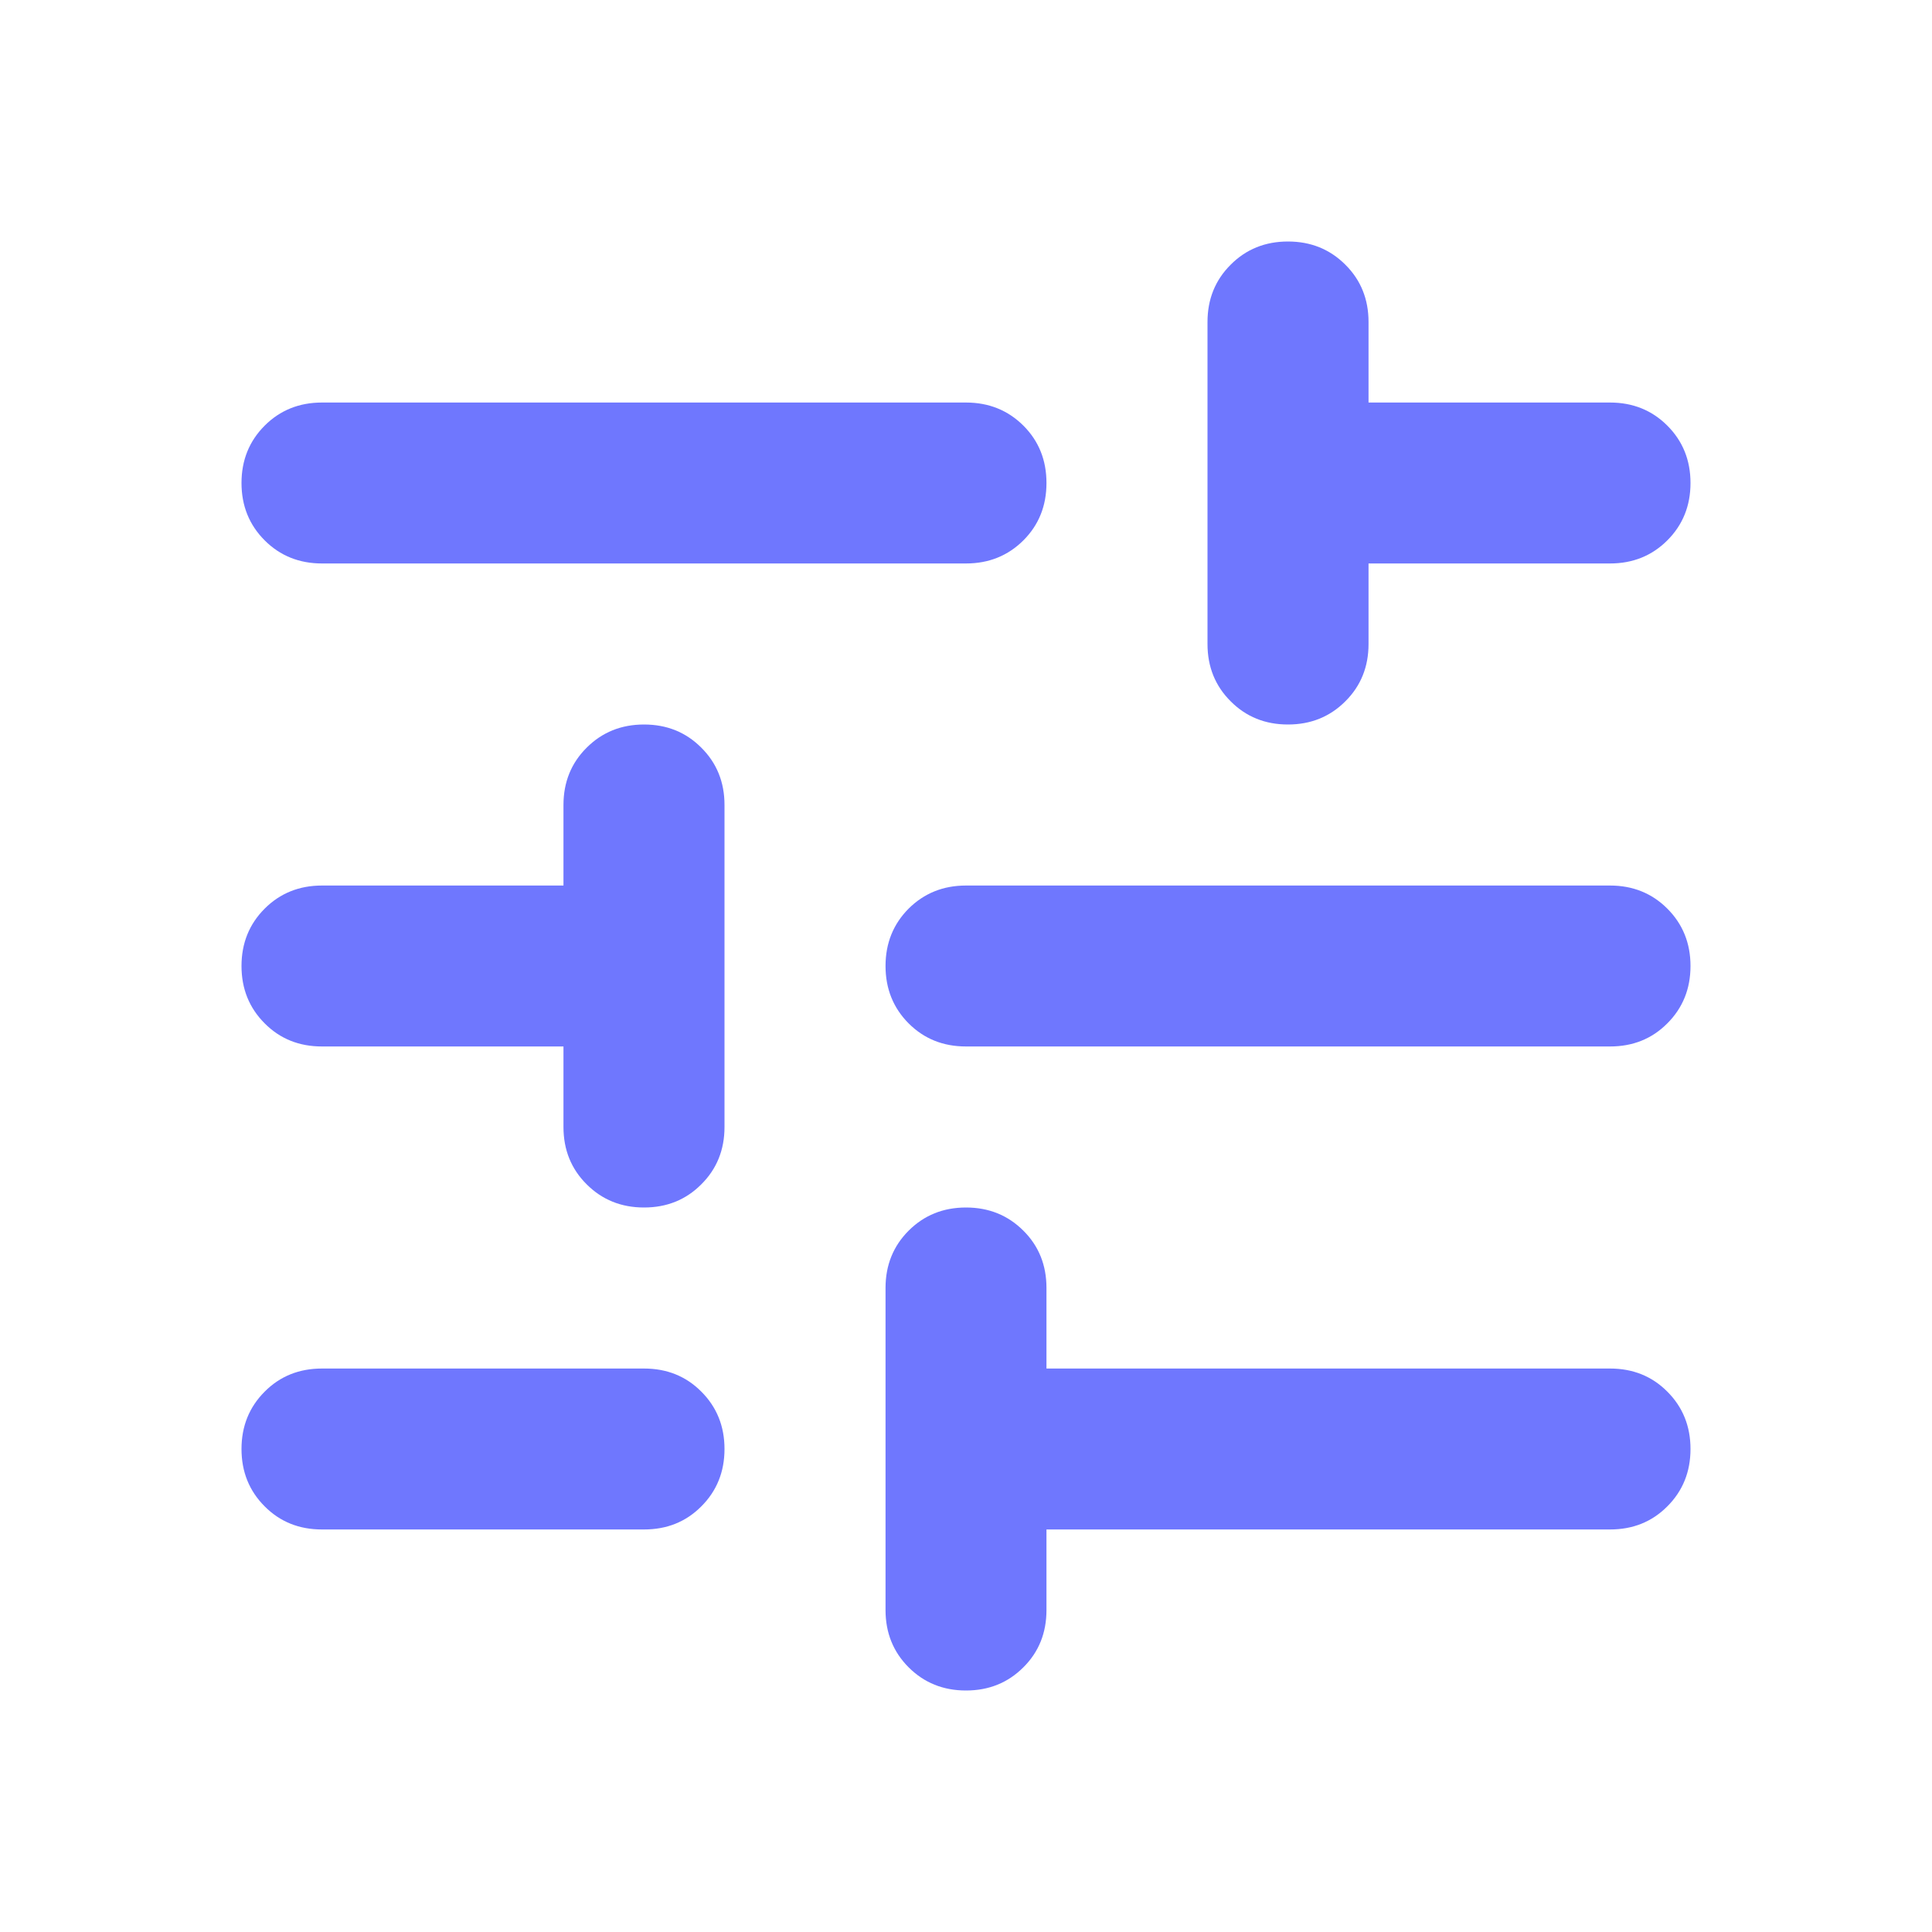
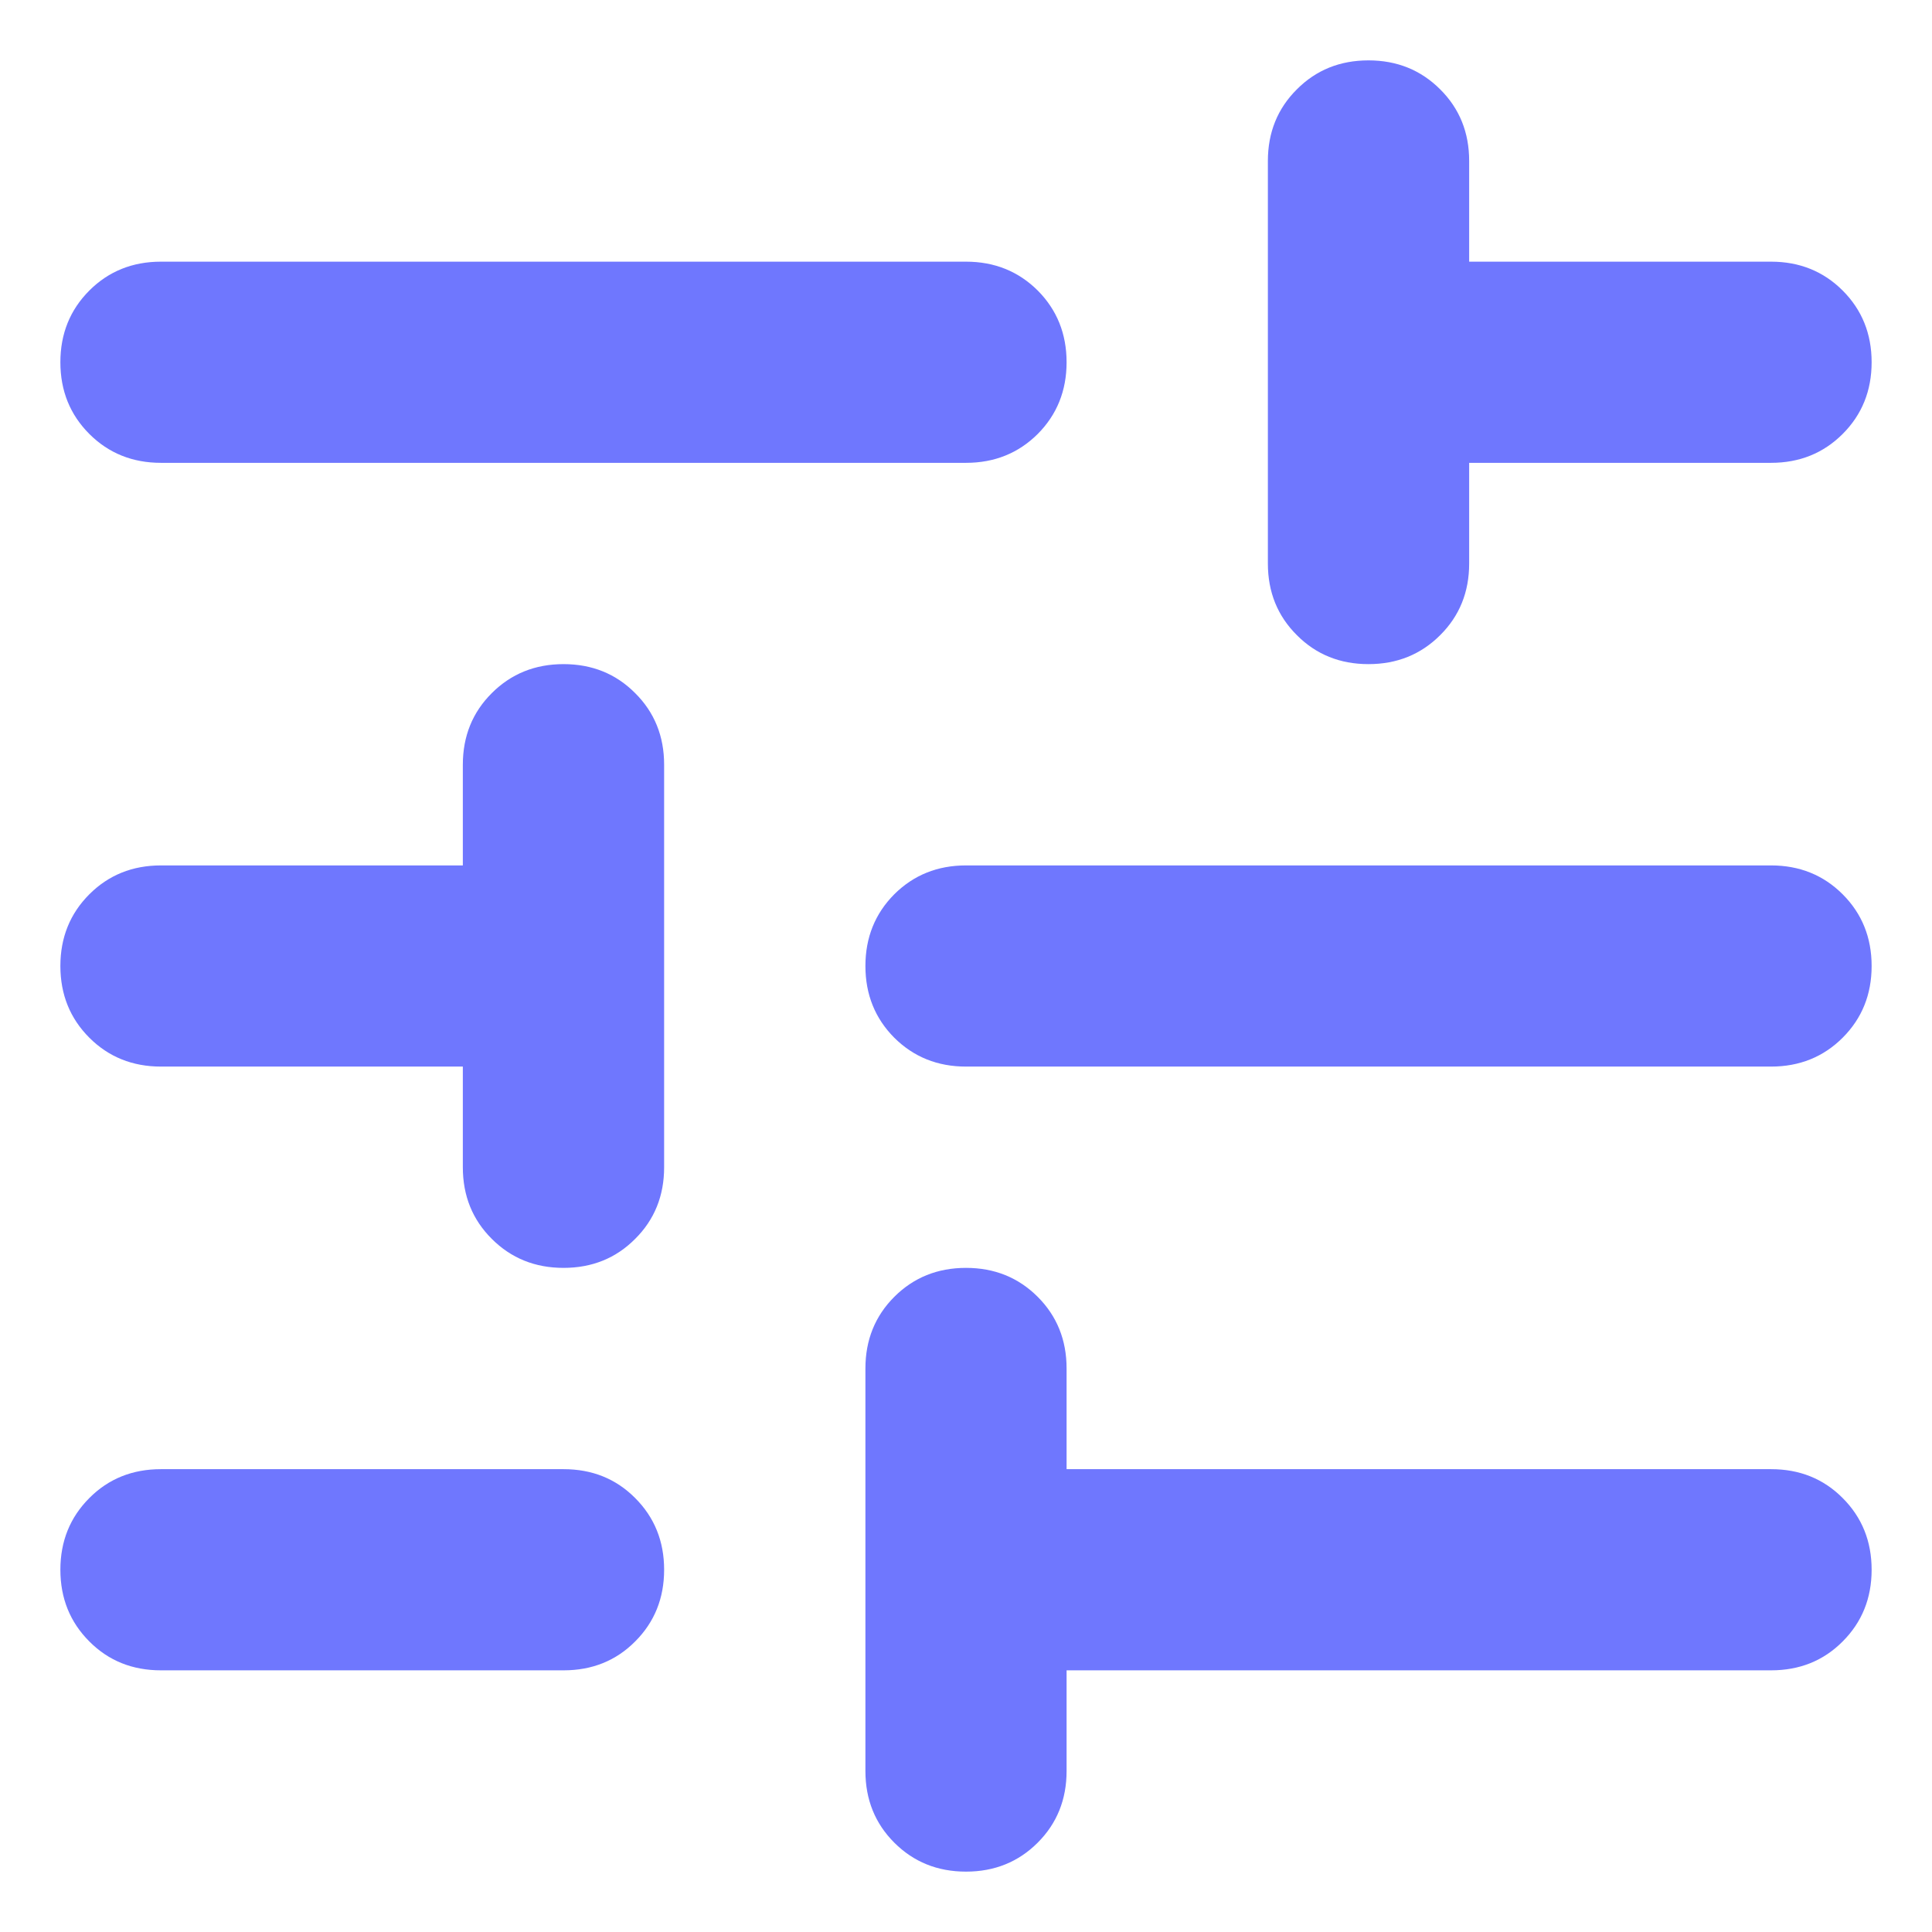
- <svg xmlns="http://www.w3.org/2000/svg" width="20" height="20" viewBox="0 0 20 20" fill="none">
-   <path d="M10 17.5C9.764 17.5 9.566 17.42 9.406 17.26C9.247 17.101 9.167 16.903 9.167 16.667V13.333C9.167 13.097 9.247 12.899 9.406 12.74C9.566 12.58 9.764 12.5 10 12.5C10.236 12.5 10.434 12.58 10.594 12.74C10.754 12.899 10.833 13.097 10.833 13.333V14.167H16.667C16.903 14.167 17.101 14.246 17.26 14.406C17.42 14.566 17.5 14.764 17.5 15C17.5 15.236 17.42 15.434 17.26 15.594C17.101 15.754 16.903 15.833 16.667 15.833H10.833V16.667C10.833 16.903 10.754 17.101 10.594 17.26C10.434 17.42 10.236 17.5 10 17.5ZM3.333 15.833C3.097 15.833 2.899 15.754 2.74 15.594C2.58 15.434 2.5 15.236 2.5 15C2.5 14.764 2.58 14.566 2.74 14.406C2.899 14.246 3.097 14.167 3.333 14.167H6.667C6.903 14.167 7.101 14.246 7.26 14.406C7.42 14.566 7.5 14.764 7.5 15C7.5 15.236 7.42 15.434 7.26 15.594C7.101 15.754 6.903 15.833 6.667 15.833H3.333ZM6.667 12.5C6.431 12.5 6.233 12.42 6.073 12.26C5.913 12.101 5.833 11.903 5.833 11.667V10.833H3.333C3.097 10.833 2.899 10.754 2.74 10.594C2.58 10.434 2.5 10.236 2.5 10C2.5 9.764 2.58 9.566 2.74 9.406C2.899 9.247 3.097 9.167 3.333 9.167H5.833V8.333C5.833 8.097 5.913 7.899 6.073 7.74C6.233 7.58 6.431 7.5 6.667 7.5C6.903 7.5 7.101 7.58 7.26 7.74C7.42 7.899 7.5 8.097 7.5 8.333V11.667C7.5 11.903 7.42 12.101 7.26 12.26C7.101 12.42 6.903 12.5 6.667 12.5ZM10 10.833C9.764 10.833 9.566 10.754 9.406 10.594C9.247 10.434 9.167 10.236 9.167 10C9.167 9.764 9.247 9.566 9.406 9.406C9.566 9.247 9.764 9.167 10 9.167H16.667C16.903 9.167 17.101 9.247 17.26 9.406C17.42 9.566 17.5 9.764 17.5 10C17.5 10.236 17.42 10.434 17.26 10.594C17.101 10.754 16.903 10.833 16.667 10.833H10ZM13.333 7.5C13.097 7.5 12.899 7.42 12.74 7.26C12.58 7.101 12.5 6.903 12.5 6.667V3.333C12.5 3.097 12.58 2.899 12.74 2.74C12.899 2.58 13.097 2.5 13.333 2.5C13.569 2.5 13.767 2.58 13.927 2.74C14.087 2.899 14.167 3.097 14.167 3.333V4.167H16.667C16.903 4.167 17.101 4.247 17.26 4.406C17.42 4.566 17.5 4.764 17.5 5C17.5 5.236 17.42 5.434 17.26 5.594C17.101 5.753 16.903 5.833 16.667 5.833H14.167V6.667C14.167 6.903 14.087 7.101 13.927 7.26C13.767 7.42 13.569 7.5 13.333 7.5ZM3.333 5.833C3.097 5.833 2.899 5.753 2.74 5.594C2.58 5.434 2.5 5.236 2.5 5C2.5 4.764 2.58 4.566 2.74 4.406C2.899 4.247 3.097 4.167 3.333 4.167H10C10.236 4.167 10.434 4.247 10.594 4.406C10.754 4.566 10.833 4.764 10.833 5C10.833 5.236 10.754 5.434 10.594 5.594C10.434 5.753 10.236 5.833 10 5.833H3.333Z" fill="#6F77FE" />
+ <svg xmlns="http://www.w3.org/2000/svg" width="16" height="16" viewBox="0 0 16 16" fill="none">
+   <path d="M8 15.5C7.764 15.5 7.566 15.42 7.406 15.26C7.247 15.101 7.167 14.903 7.167 14.667V11.333C7.167 11.097 7.247 10.899 7.406 10.74C7.566 10.58 7.764 10.5 8 10.5C8.236 10.5 8.434 10.58 8.594 10.74C8.753 10.899 8.833 11.097 8.833 11.333V12.167H14.667C14.903 12.167 15.101 12.246 15.26 12.406C15.42 12.566 15.5 12.764 15.5 13C15.5 13.236 15.42 13.434 15.26 13.594C15.101 13.754 14.903 13.833 14.667 13.833H8.833V14.667C8.833 14.903 8.753 15.101 8.594 15.26C8.434 15.42 8.236 15.5 8 15.5ZM1.333 13.833C1.097 13.833 0.899 13.754 0.74 13.594C0.58 13.434 0.5 13.236 0.5 13C0.5 12.764 0.58 12.566 0.74 12.406C0.899 12.246 1.097 12.167 1.333 12.167H4.667C4.903 12.167 5.101 12.246 5.26 12.406C5.42 12.566 5.5 12.764 5.5 13C5.5 13.236 5.42 13.434 5.26 13.594C5.101 13.754 4.903 13.833 4.667 13.833H1.333ZM4.667 10.5C4.431 10.5 4.233 10.42 4.073 10.26C3.913 10.101 3.833 9.903 3.833 9.667V8.833H1.333C1.097 8.833 0.899 8.753 0.74 8.594C0.58 8.434 0.5 8.236 0.5 8C0.5 7.764 0.58 7.566 0.74 7.406C0.899 7.247 1.097 7.167 1.333 7.167H3.833V6.333C3.833 6.097 3.913 5.899 4.073 5.74C4.233 5.58 4.431 5.5 4.667 5.5C4.903 5.5 5.101 5.58 5.26 5.74C5.42 5.899 5.5 6.097 5.5 6.333V9.667C5.5 9.903 5.42 10.101 5.26 10.26C5.101 10.42 4.903 10.5 4.667 10.5ZM8 8.833C7.764 8.833 7.566 8.753 7.406 8.594C7.247 8.434 7.167 8.236 7.167 8C7.167 7.764 7.247 7.566 7.406 7.406C7.566 7.247 7.764 7.167 8 7.167H14.667C14.903 7.167 15.101 7.247 15.26 7.406C15.42 7.566 15.5 7.764 15.5 8C15.5 8.236 15.42 8.434 15.26 8.594C15.101 8.753 14.903 8.833 14.667 8.833H8ZM11.333 5.5C11.097 5.5 10.899 5.42 10.74 5.26C10.58 5.101 10.5 4.903 10.5 4.667V1.333C10.5 1.097 10.58 0.899 10.74 0.74C10.899 0.58 11.097 0.5 11.333 0.5C11.569 0.5 11.767 0.58 11.927 0.74C12.087 0.899 12.167 1.097 12.167 1.333V2.167H14.667C14.903 2.167 15.101 2.247 15.26 2.406C15.42 2.566 15.5 2.764 15.5 3C15.5 3.236 15.42 3.434 15.26 3.594C15.101 3.753 14.903 3.833 14.667 3.833H12.167V4.667C12.167 4.903 12.087 5.101 11.927 5.26C11.767 5.42 11.569 5.5 11.333 5.5ZM1.333 3.833C1.097 3.833 0.899 3.753 0.74 3.594C0.58 3.434 0.5 3.236 0.5 3C0.5 2.764 0.58 2.566 0.74 2.406C0.899 2.247 1.097 2.167 1.333 2.167H8C8.236 2.167 8.434 2.247 8.594 2.406C8.753 2.566 8.833 2.764 8.833 3C8.833 3.236 8.753 3.434 8.594 3.594C8.434 3.753 8.236 3.833 8 3.833H1.333Z" fill="#6F77FE" />
</svg>
